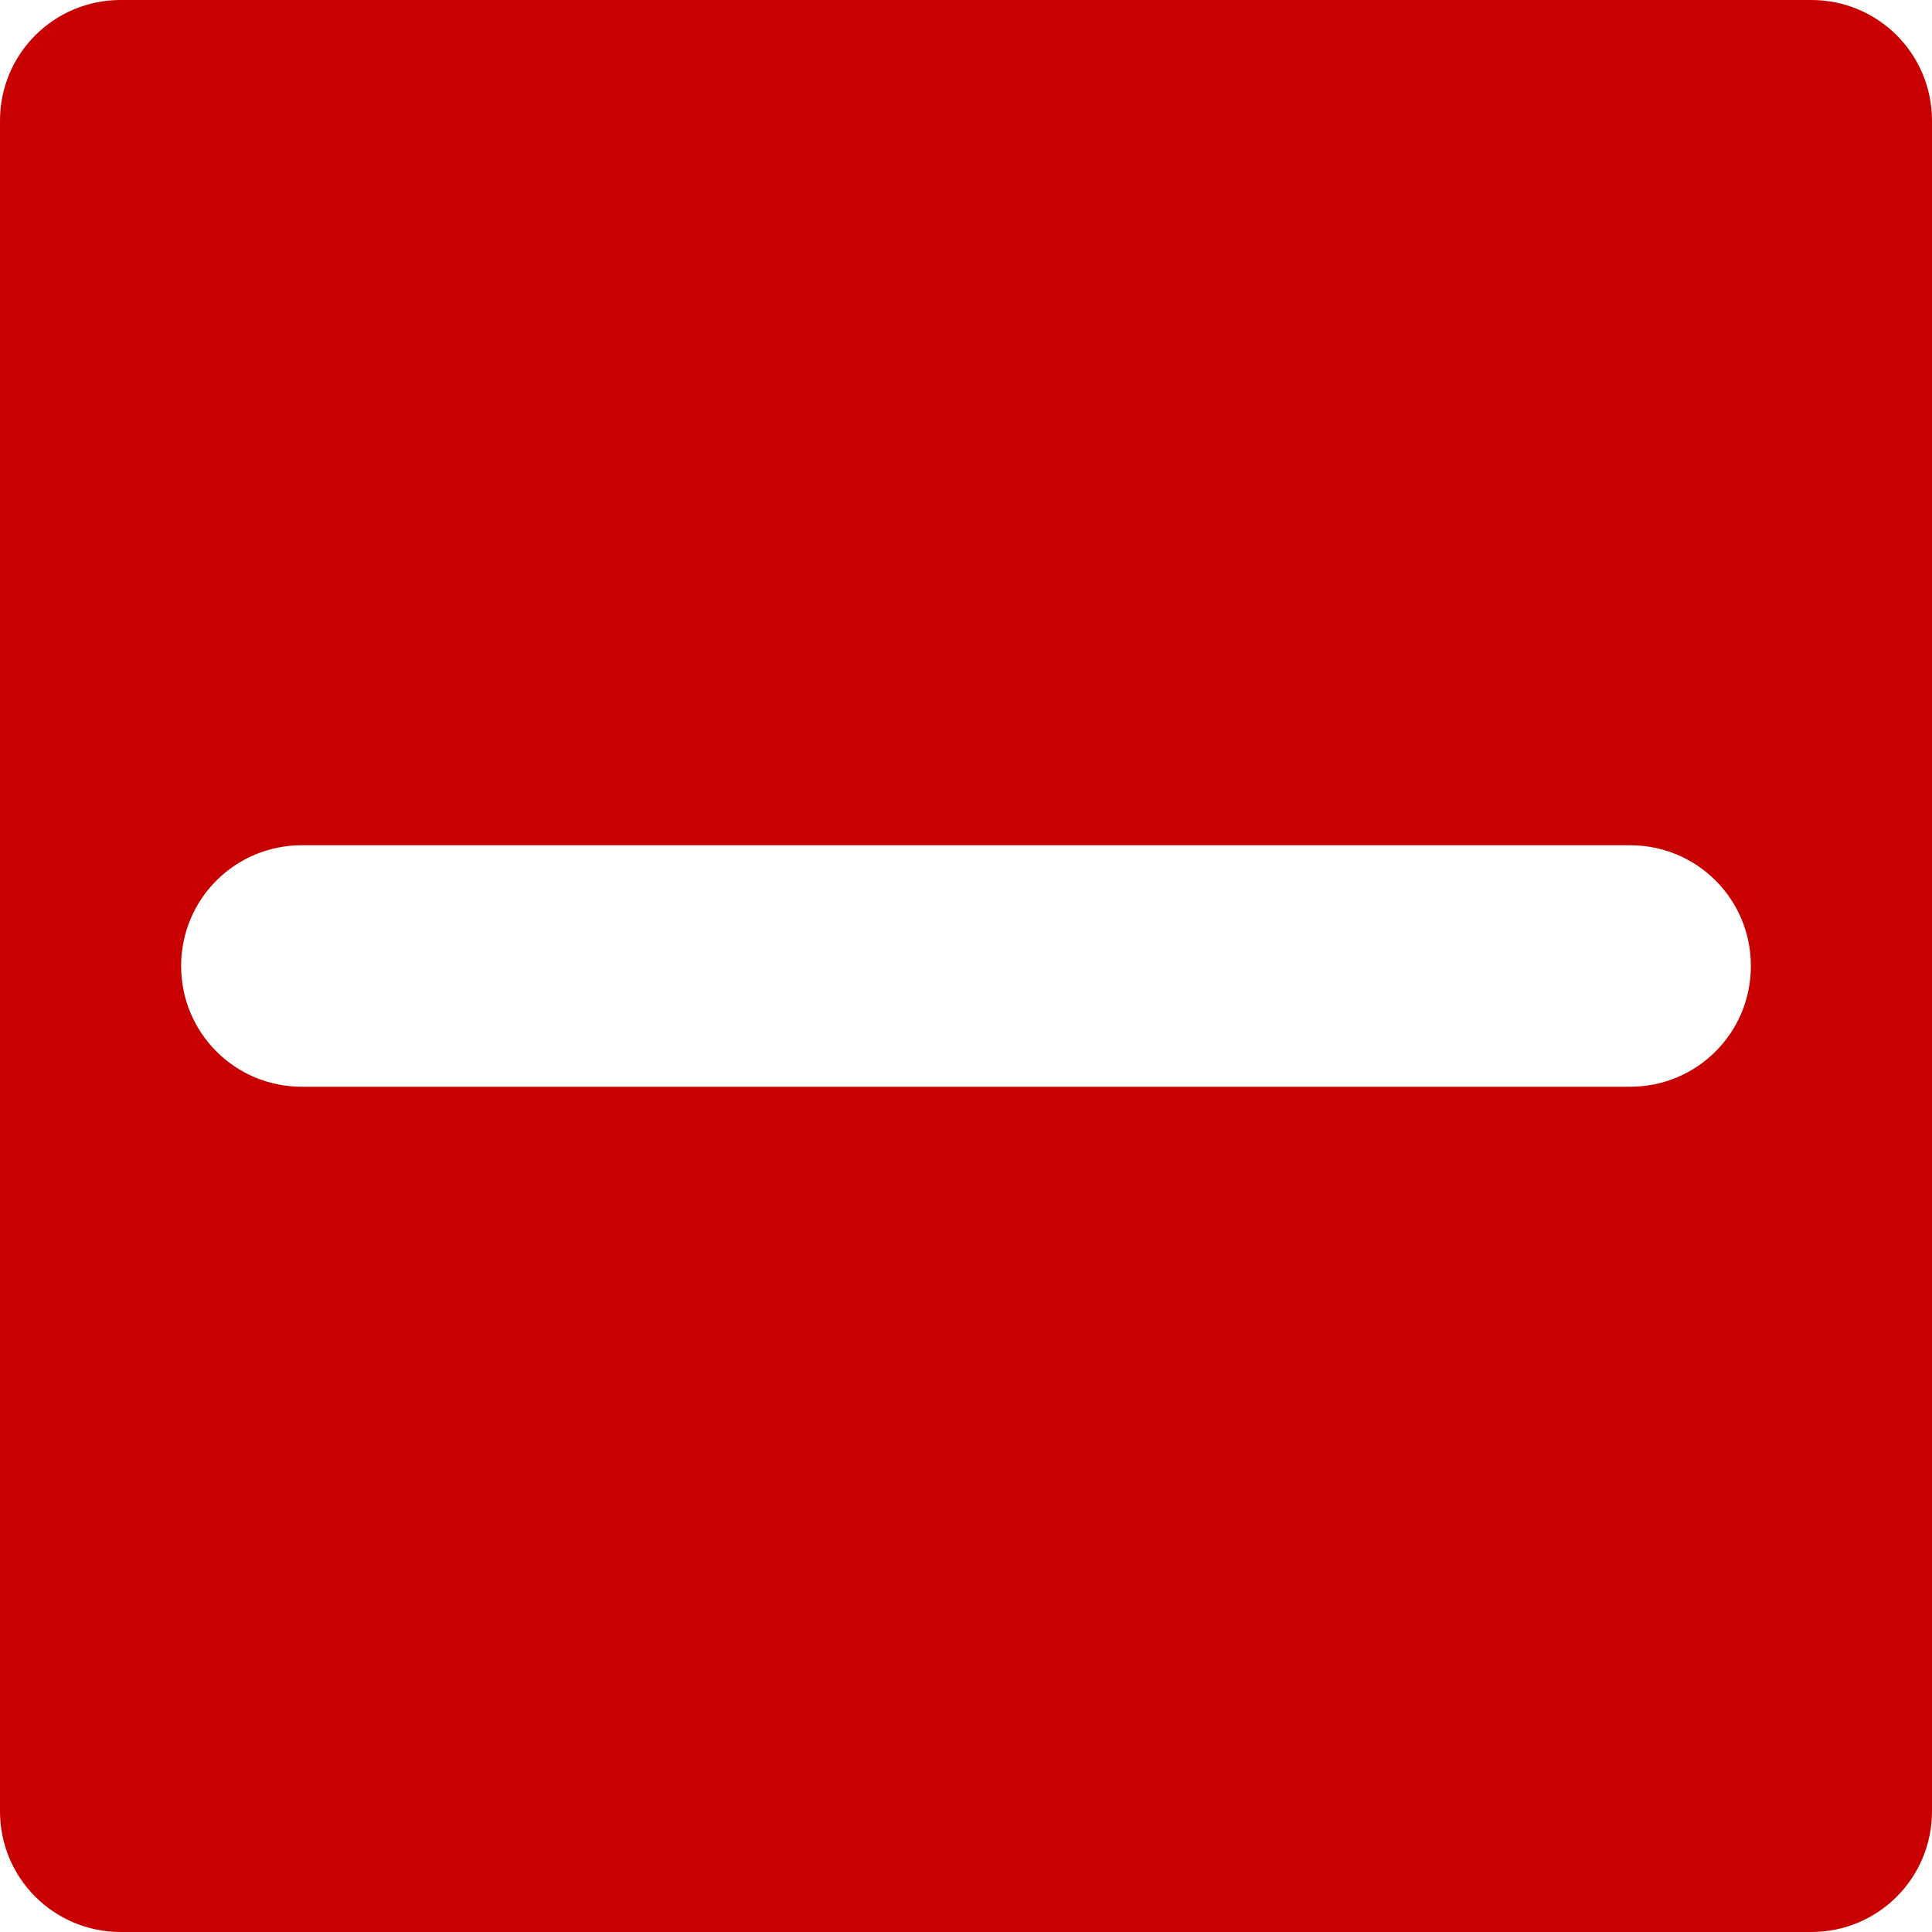
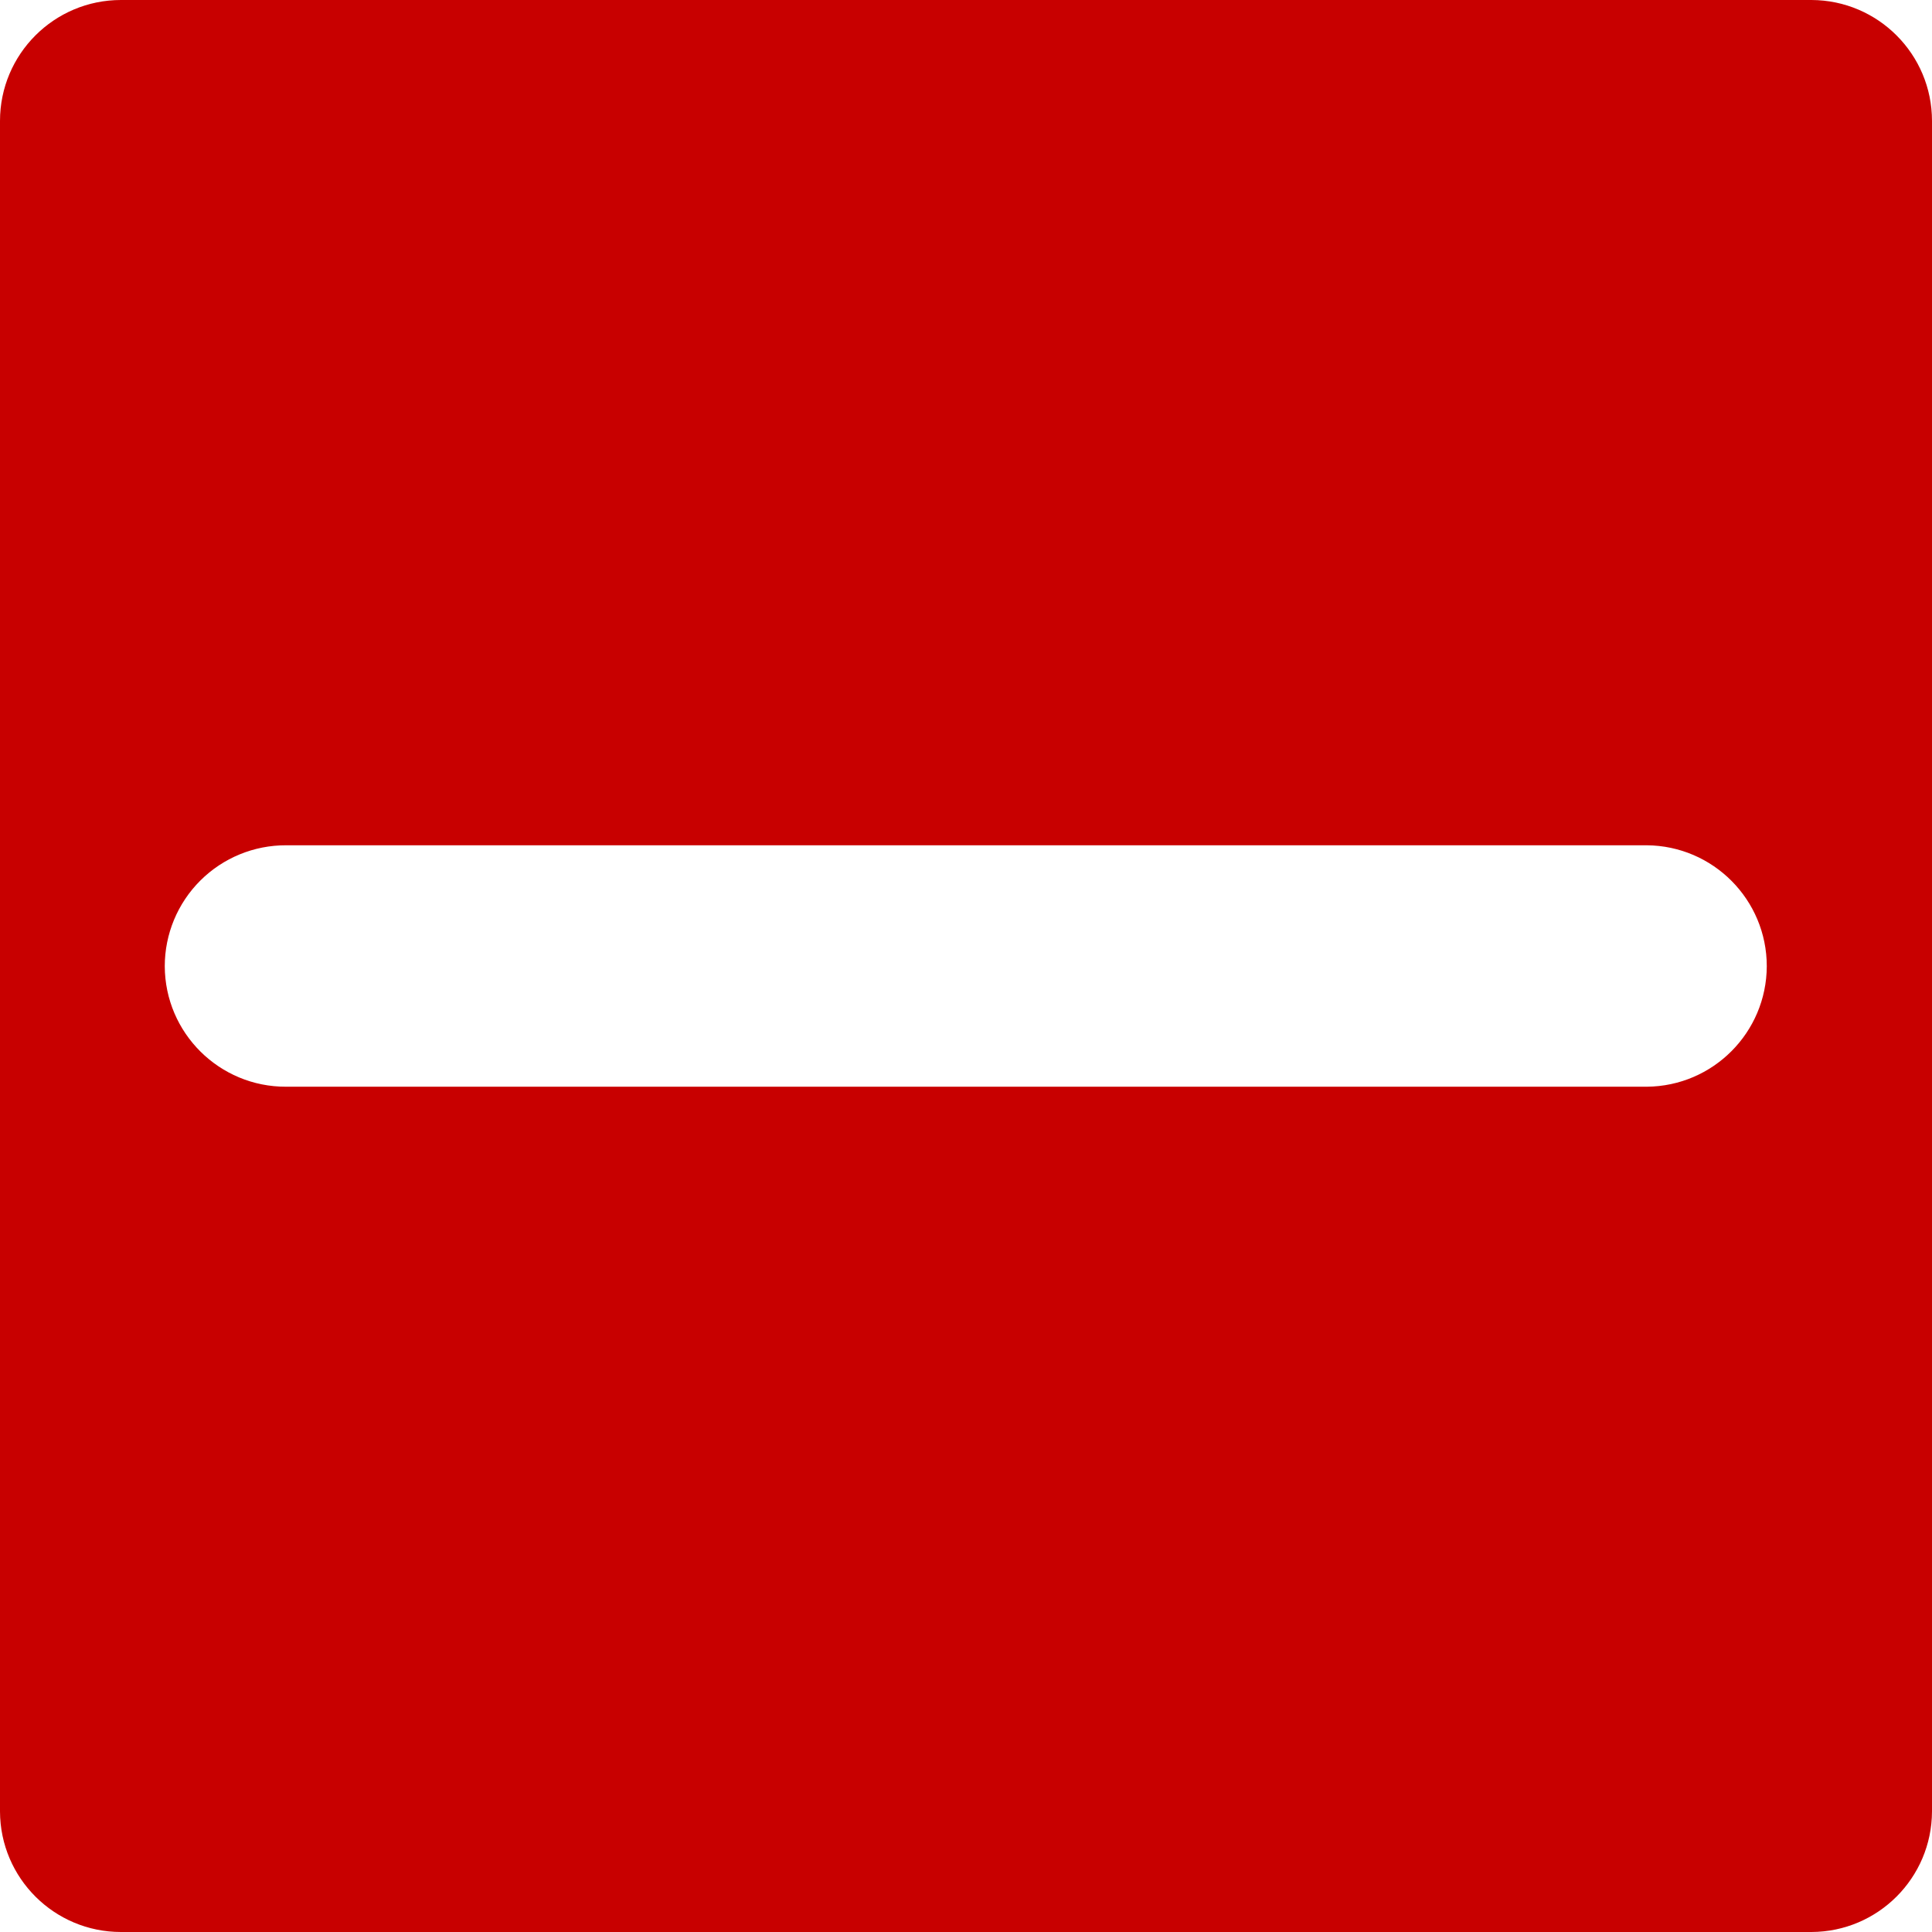
- <svg xmlns="http://www.w3.org/2000/svg" width="16" height="16" id="svg2" version="1.1" xml:space="preserve">
-   <defs id="defs4" />
-   <g id="layer1" style="display:inline" transform="translate(0,-1036.362)">
-     <path id="rect6032" style="fill:#c80000;stroke-width:1.473;stroke-opacity:0.749" d="M 1 1036.362 C 0.446 1036.362 0 1036.808 0 1037.362 L 0 1051.362 C 0 1051.916 0.446 1052.362 1 1052.362 L 15 1052.362 C 15.554 1052.362 16 1051.916 16 1051.362 L 16 1037.362 C 16 1036.808 15.554 1036.362 15 1036.362 L 1 1036.362 z M 2.5 1043.362 L 13.5 1043.362 C 14.054 1043.362 14.5 1043.808 14.5 1044.362 C 14.5 1044.916 14.054 1045.362 13.5 1045.362 L 2.5 1045.362 C 1.946 1045.362 1.5 1044.916 1.5 1044.362 C 1.5 1043.808 1.946 1043.362 2.5 1043.362 z " />
+ <svg xmlns="http://www.w3.org/2000/svg" width="16" height="16" viewBox="0 0 4.233 4.233" version="1.1" id="svg1">
+   <defs id="defs1" />
+   <g id="layer1">
+     <path id="rect2" style="fill:#c80000;fill-opacity:1;fill-rule:evenodd;stroke-width:0.265" d="M 0.265 0 A 0.265 0.265 0 0 0 0 0.265 L 0 3.969 A 0.265 0.265 0 0 0 0.265 4.233 L 3.969 4.233 A 0.265 0.265 0 0 0 4.233 3.969 L 4.233 0.265 A 0.265 0.265 0 0 0 3.969 0 L 0.265 0 z M 0.627 1.852 L 3.608 1.852 A 0.265 0.265 0 0 1 3.871 2.117 A 0.265 0.265 0 0 1 3.608 2.381 L 0.627 2.381 A 0.265 0.265 0 0 1 0.361 2.117 A 0.265 0.265 0 0 1 0.627 1.852 z " />
  </g>
</svg>
